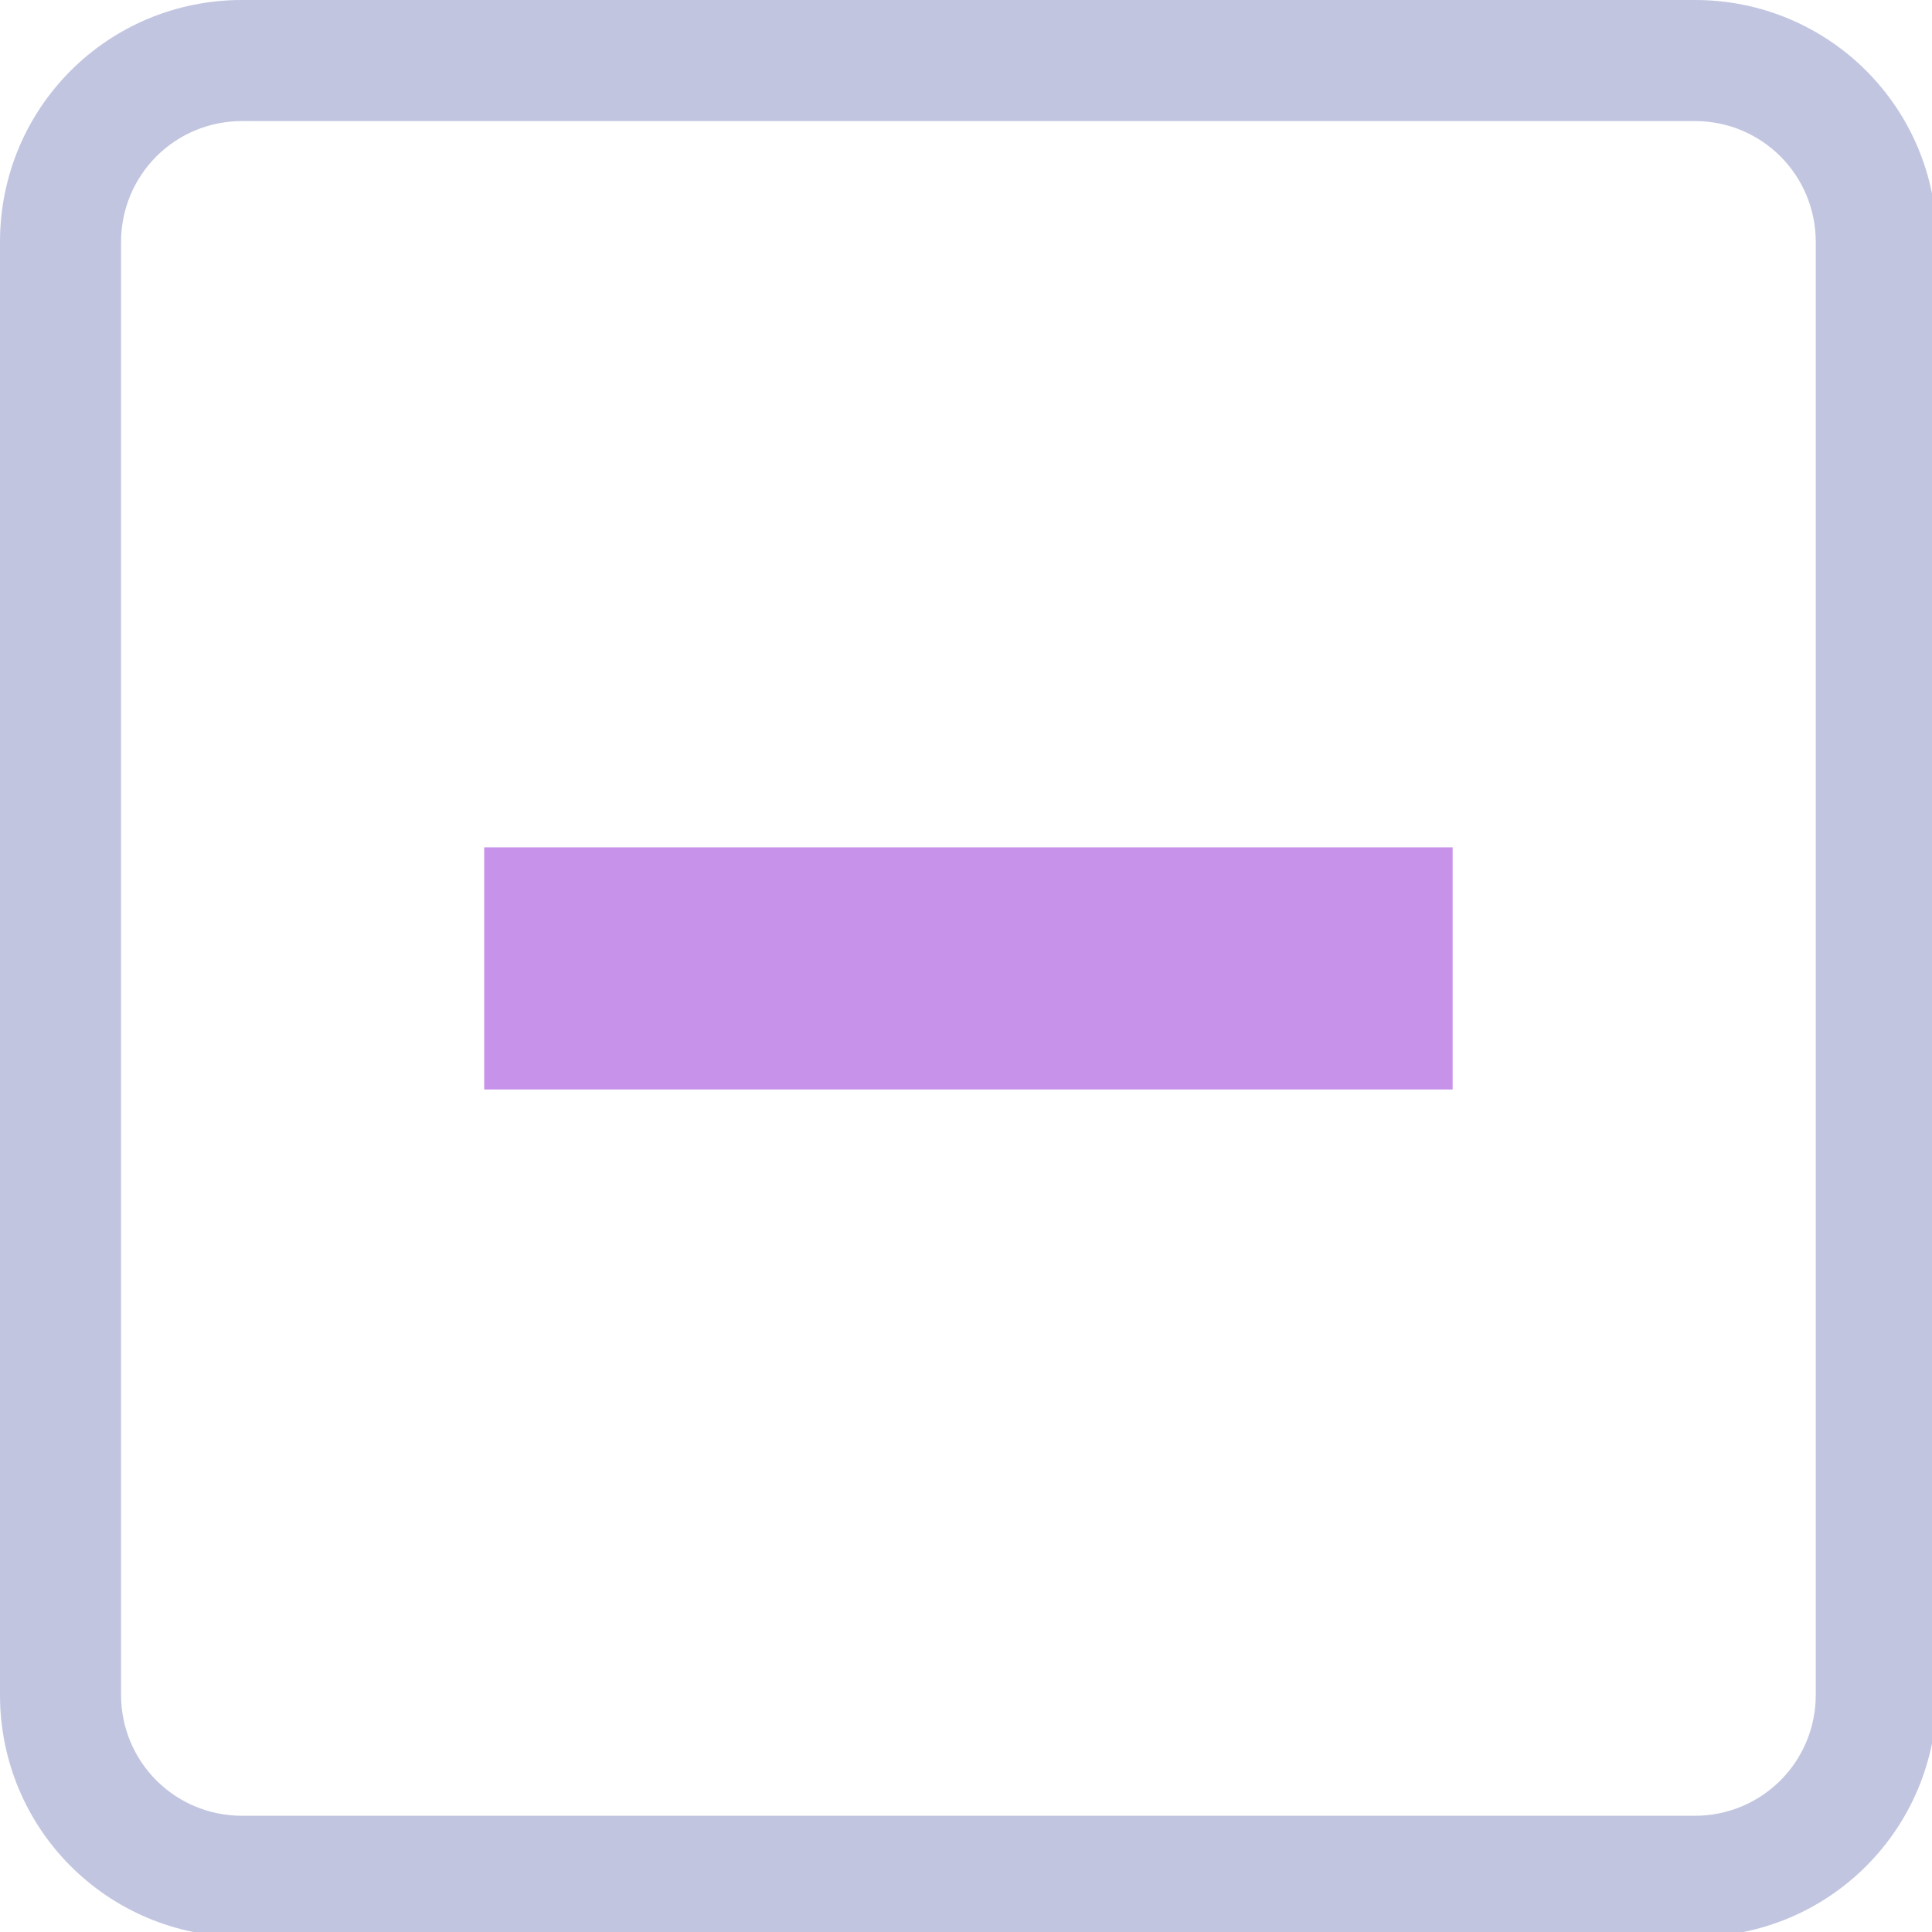
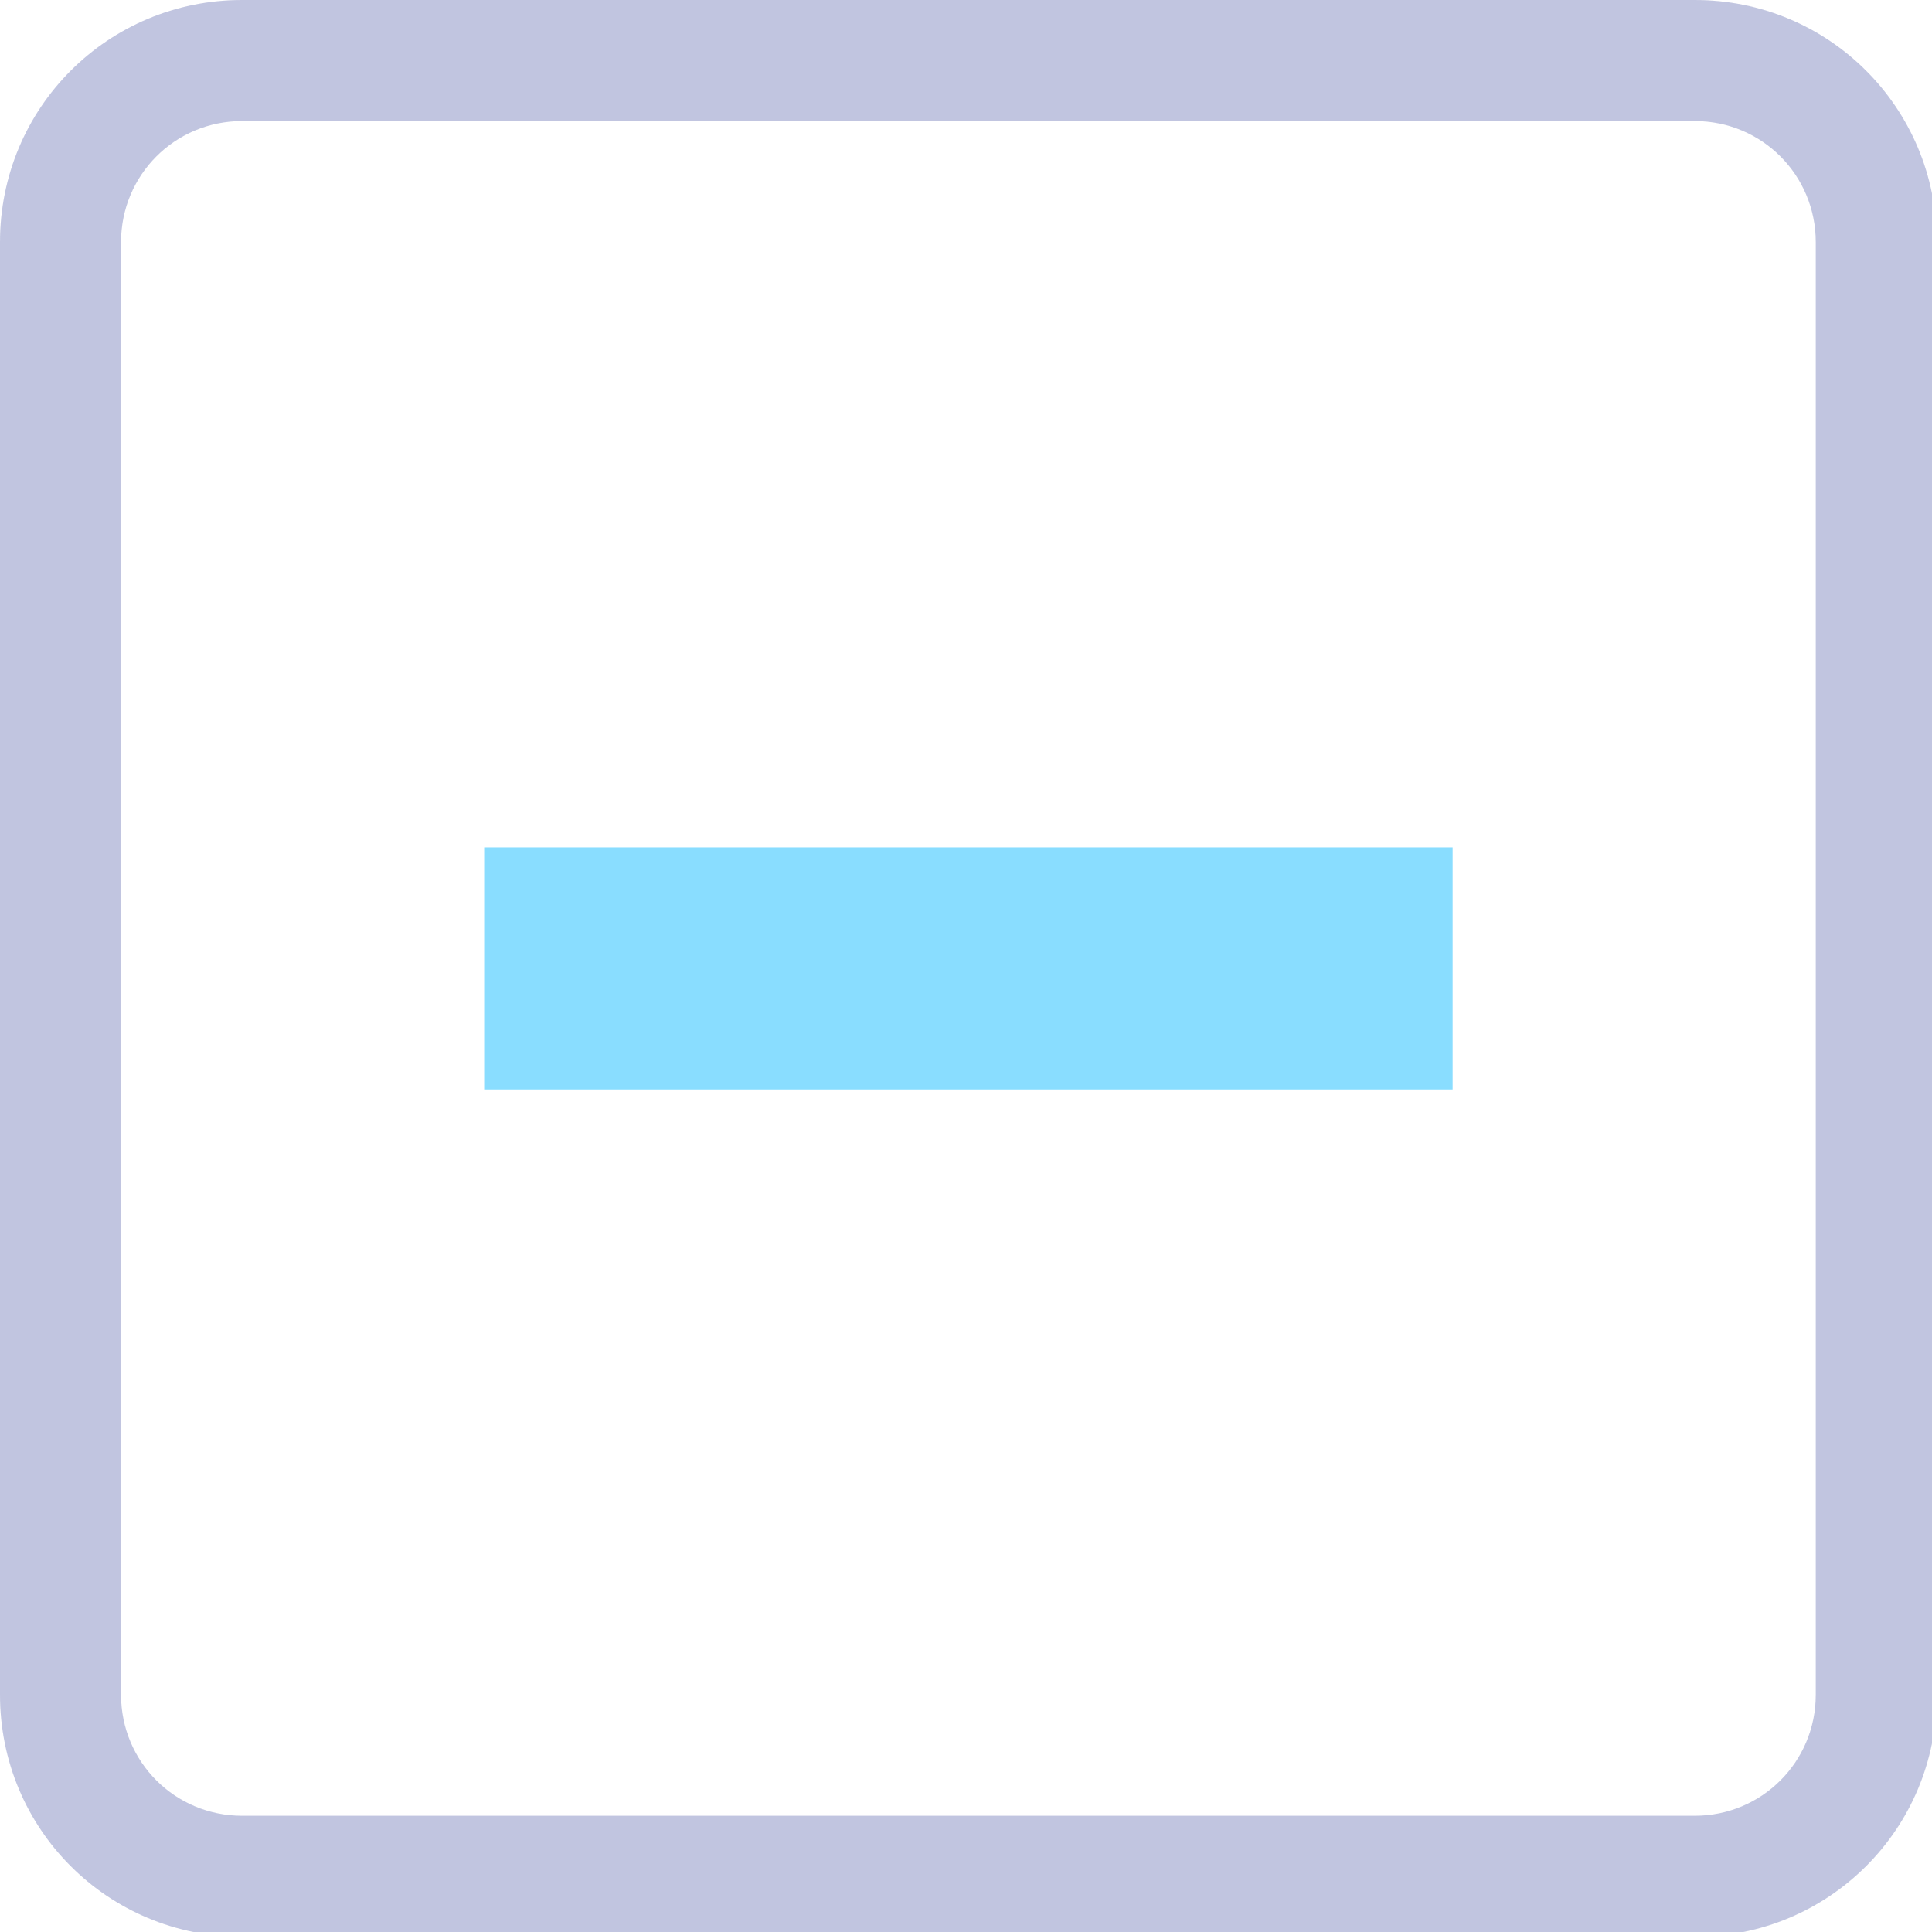
<svg xmlns="http://www.w3.org/2000/svg" width="133pt" height="133pt" viewBox="0 0 133 133" version="1.1">
  <g id="surface1">
    <path style=" stroke:none;fill-rule:nonzero;fill:#959dcb;fill-opacity:0.5;" d="M 16.668 0 C 7.422 0 0 7.422 0 16.668 L 0 116.668 C 0 125.91 7.422 133.332 16.668 133.332 L 116.668 133.332 C 125.91 133.332 133.332 125.91 133.332 116.668 L 133.332 16.668 C 133.332 7.422 125.91 0 116.668 0 Z M 16.668 8.332 L 116.668 8.332 C 121.289 8.332 125 12.043 125 16.668 L 125 116.668 C 125 121.289 121.289 125 116.668 125 L 16.668 125 C 12.043 125 8.332 121.289 8.332 116.668 L 8.332 16.668 C 8.332 12.043 12.043 8.332 16.668 8.332 Z M 16.668 8.332 " />
    <path style=" stroke:none;fill-rule:nonzero;fill:#959dcb;fill-opacity:0.15;" d="M 16.668 0 C 7.422 0 0 7.422 0 16.668 L 0 116.668 C 0 125.91 7.422 133.332 16.668 133.332 L 116.668 133.332 C 125.91 133.332 133.332 125.91 133.332 116.668 L 133.332 16.668 C 133.332 7.422 125.91 0 116.668 0 Z M 16.668 8.332 L 116.668 8.332 C 121.289 8.332 125 12.043 125 16.668 L 125 116.668 C 125 121.289 121.289 125 116.668 125 L 16.668 125 C 12.043 125 8.332 121.289 8.332 116.668 L 8.332 16.668 C 8.332 12.043 12.043 8.332 16.668 8.332 Z M 16.668 8.332 " />
-     <path style=" stroke:none;fill-rule:nonzero;fill:#c792ea;fill-opacity:1;" d="M 33.332 58.332 L 100 58.332 L 100 75 L 33.332 75 Z M 33.332 58.332 " />
+     <path style=" stroke:none;fill-rule:nonzero;fill:#89ddff;fill-opacity:1;" d="M 33.332 58.332 L 100 58.332 L 100 75 L 33.332 75 Z M 33.332 58.332 " />
  </g>
</svg>
